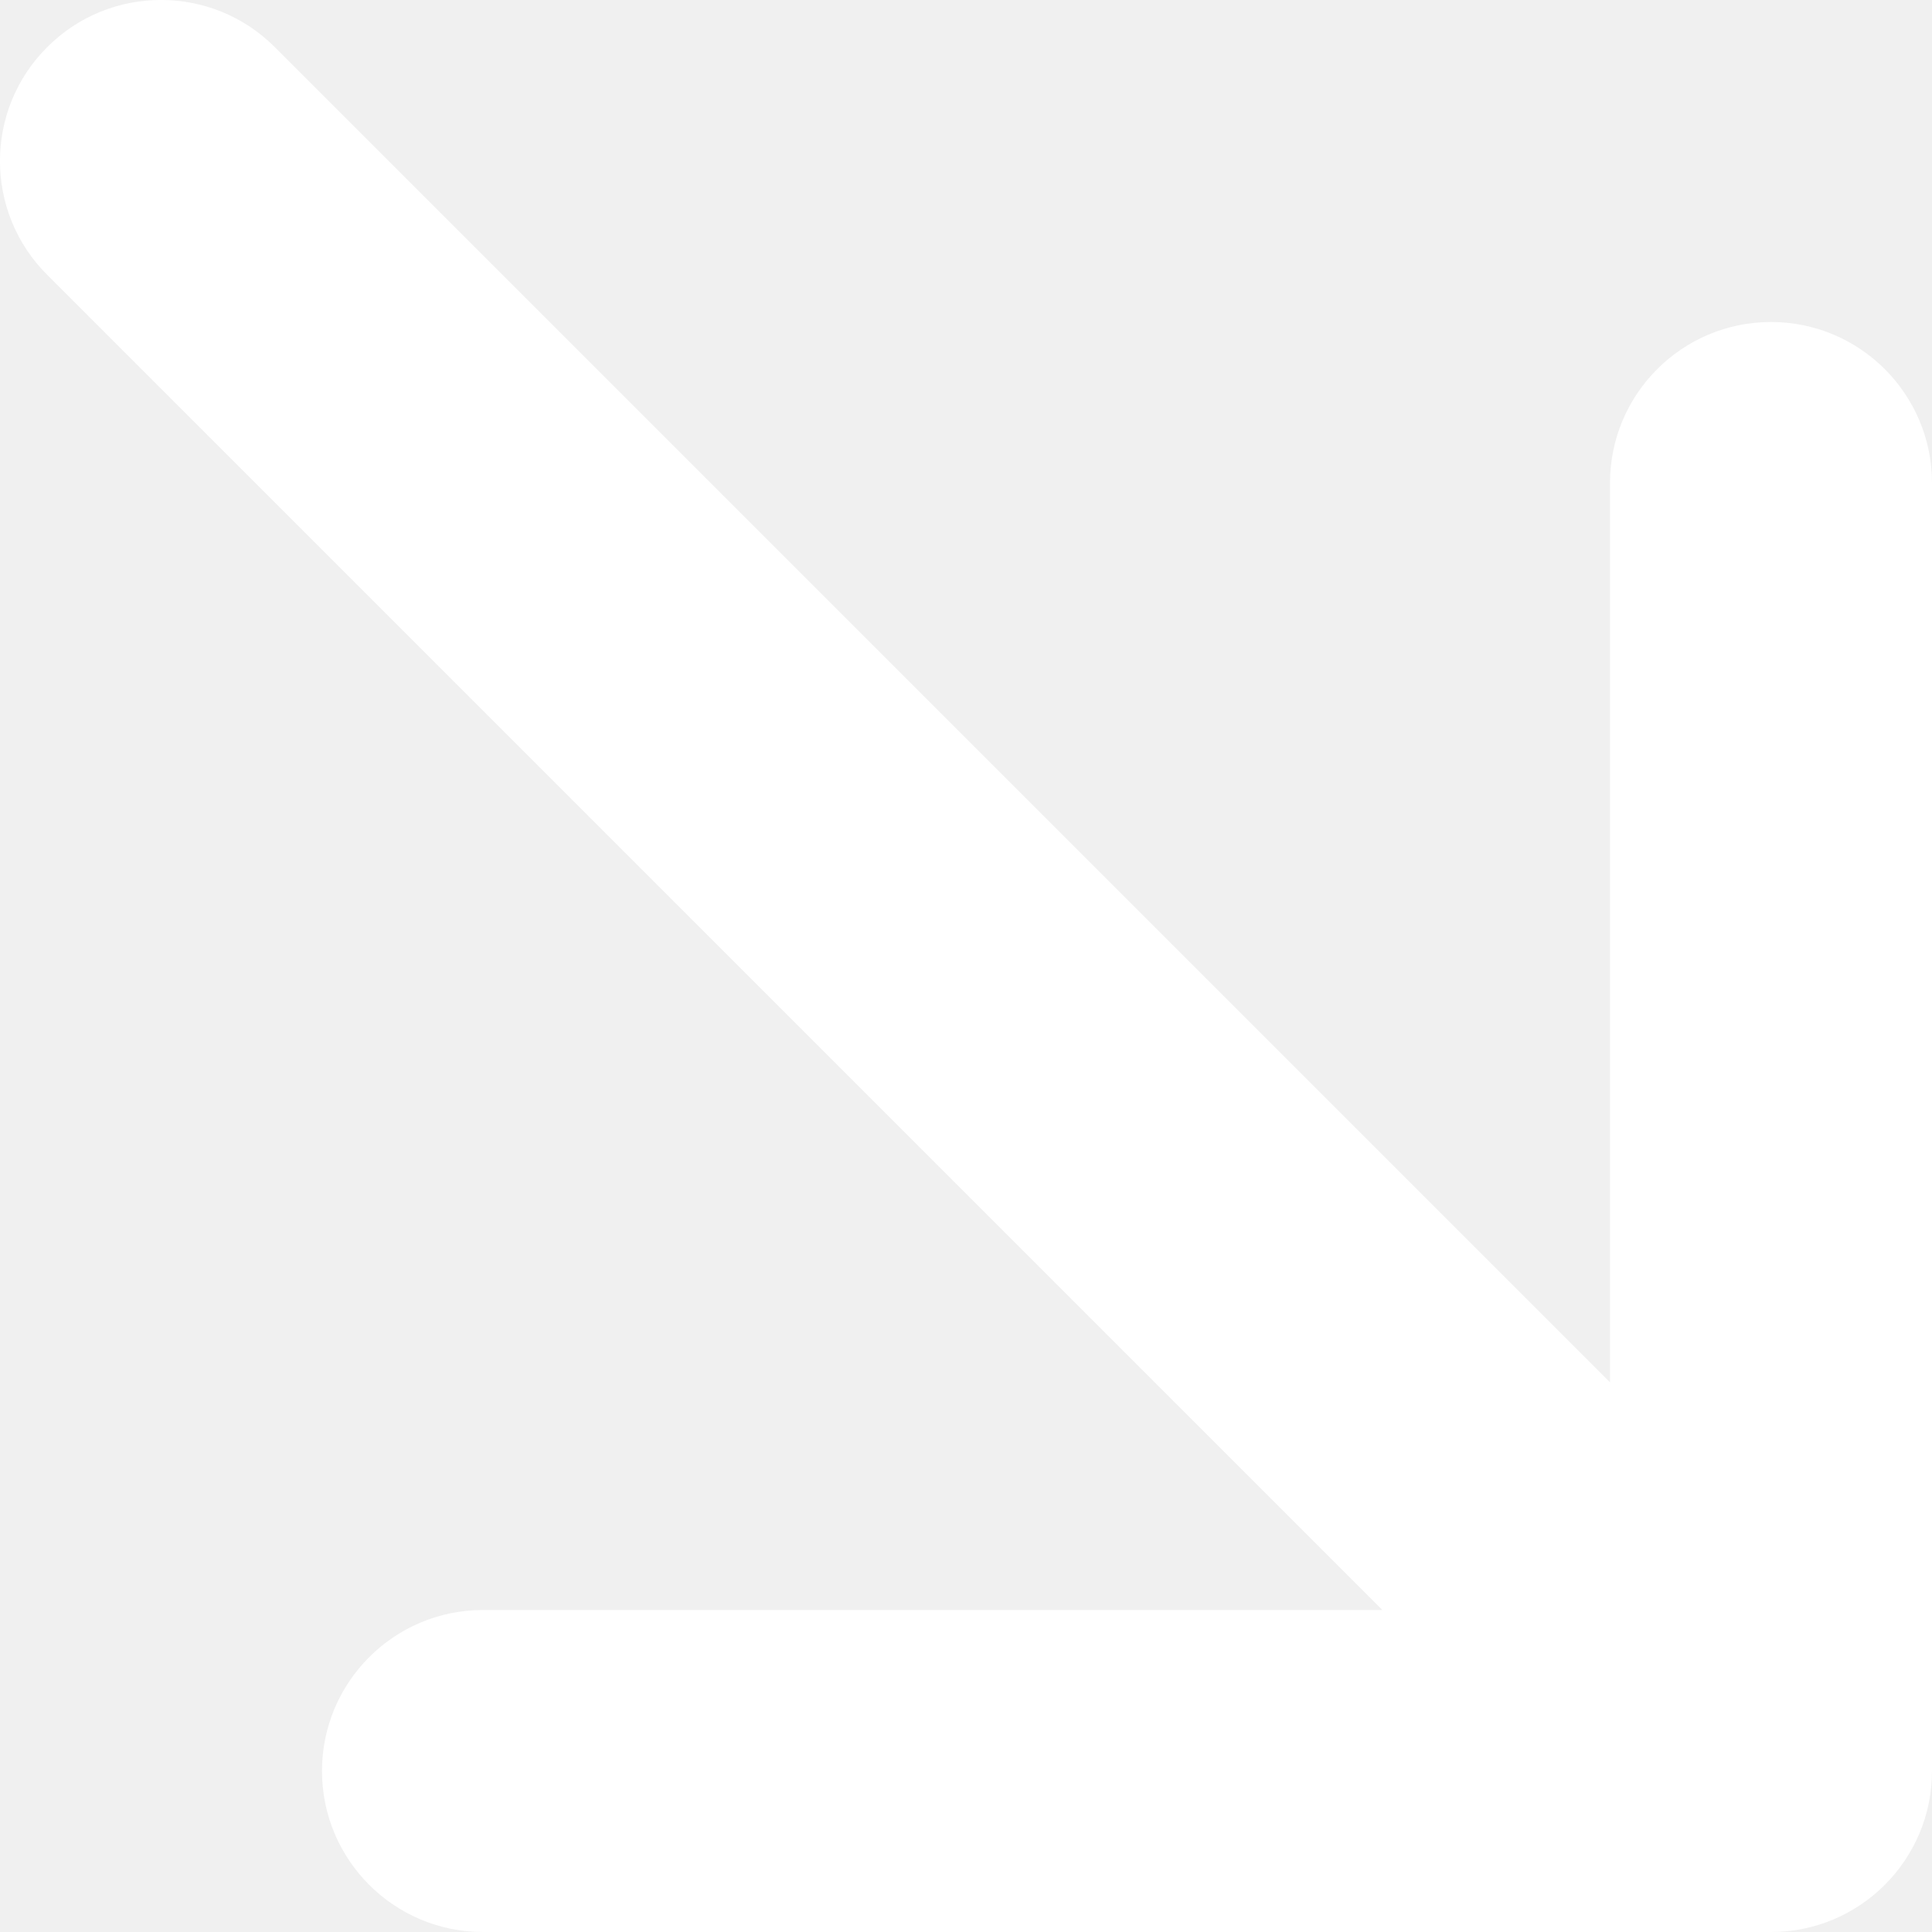
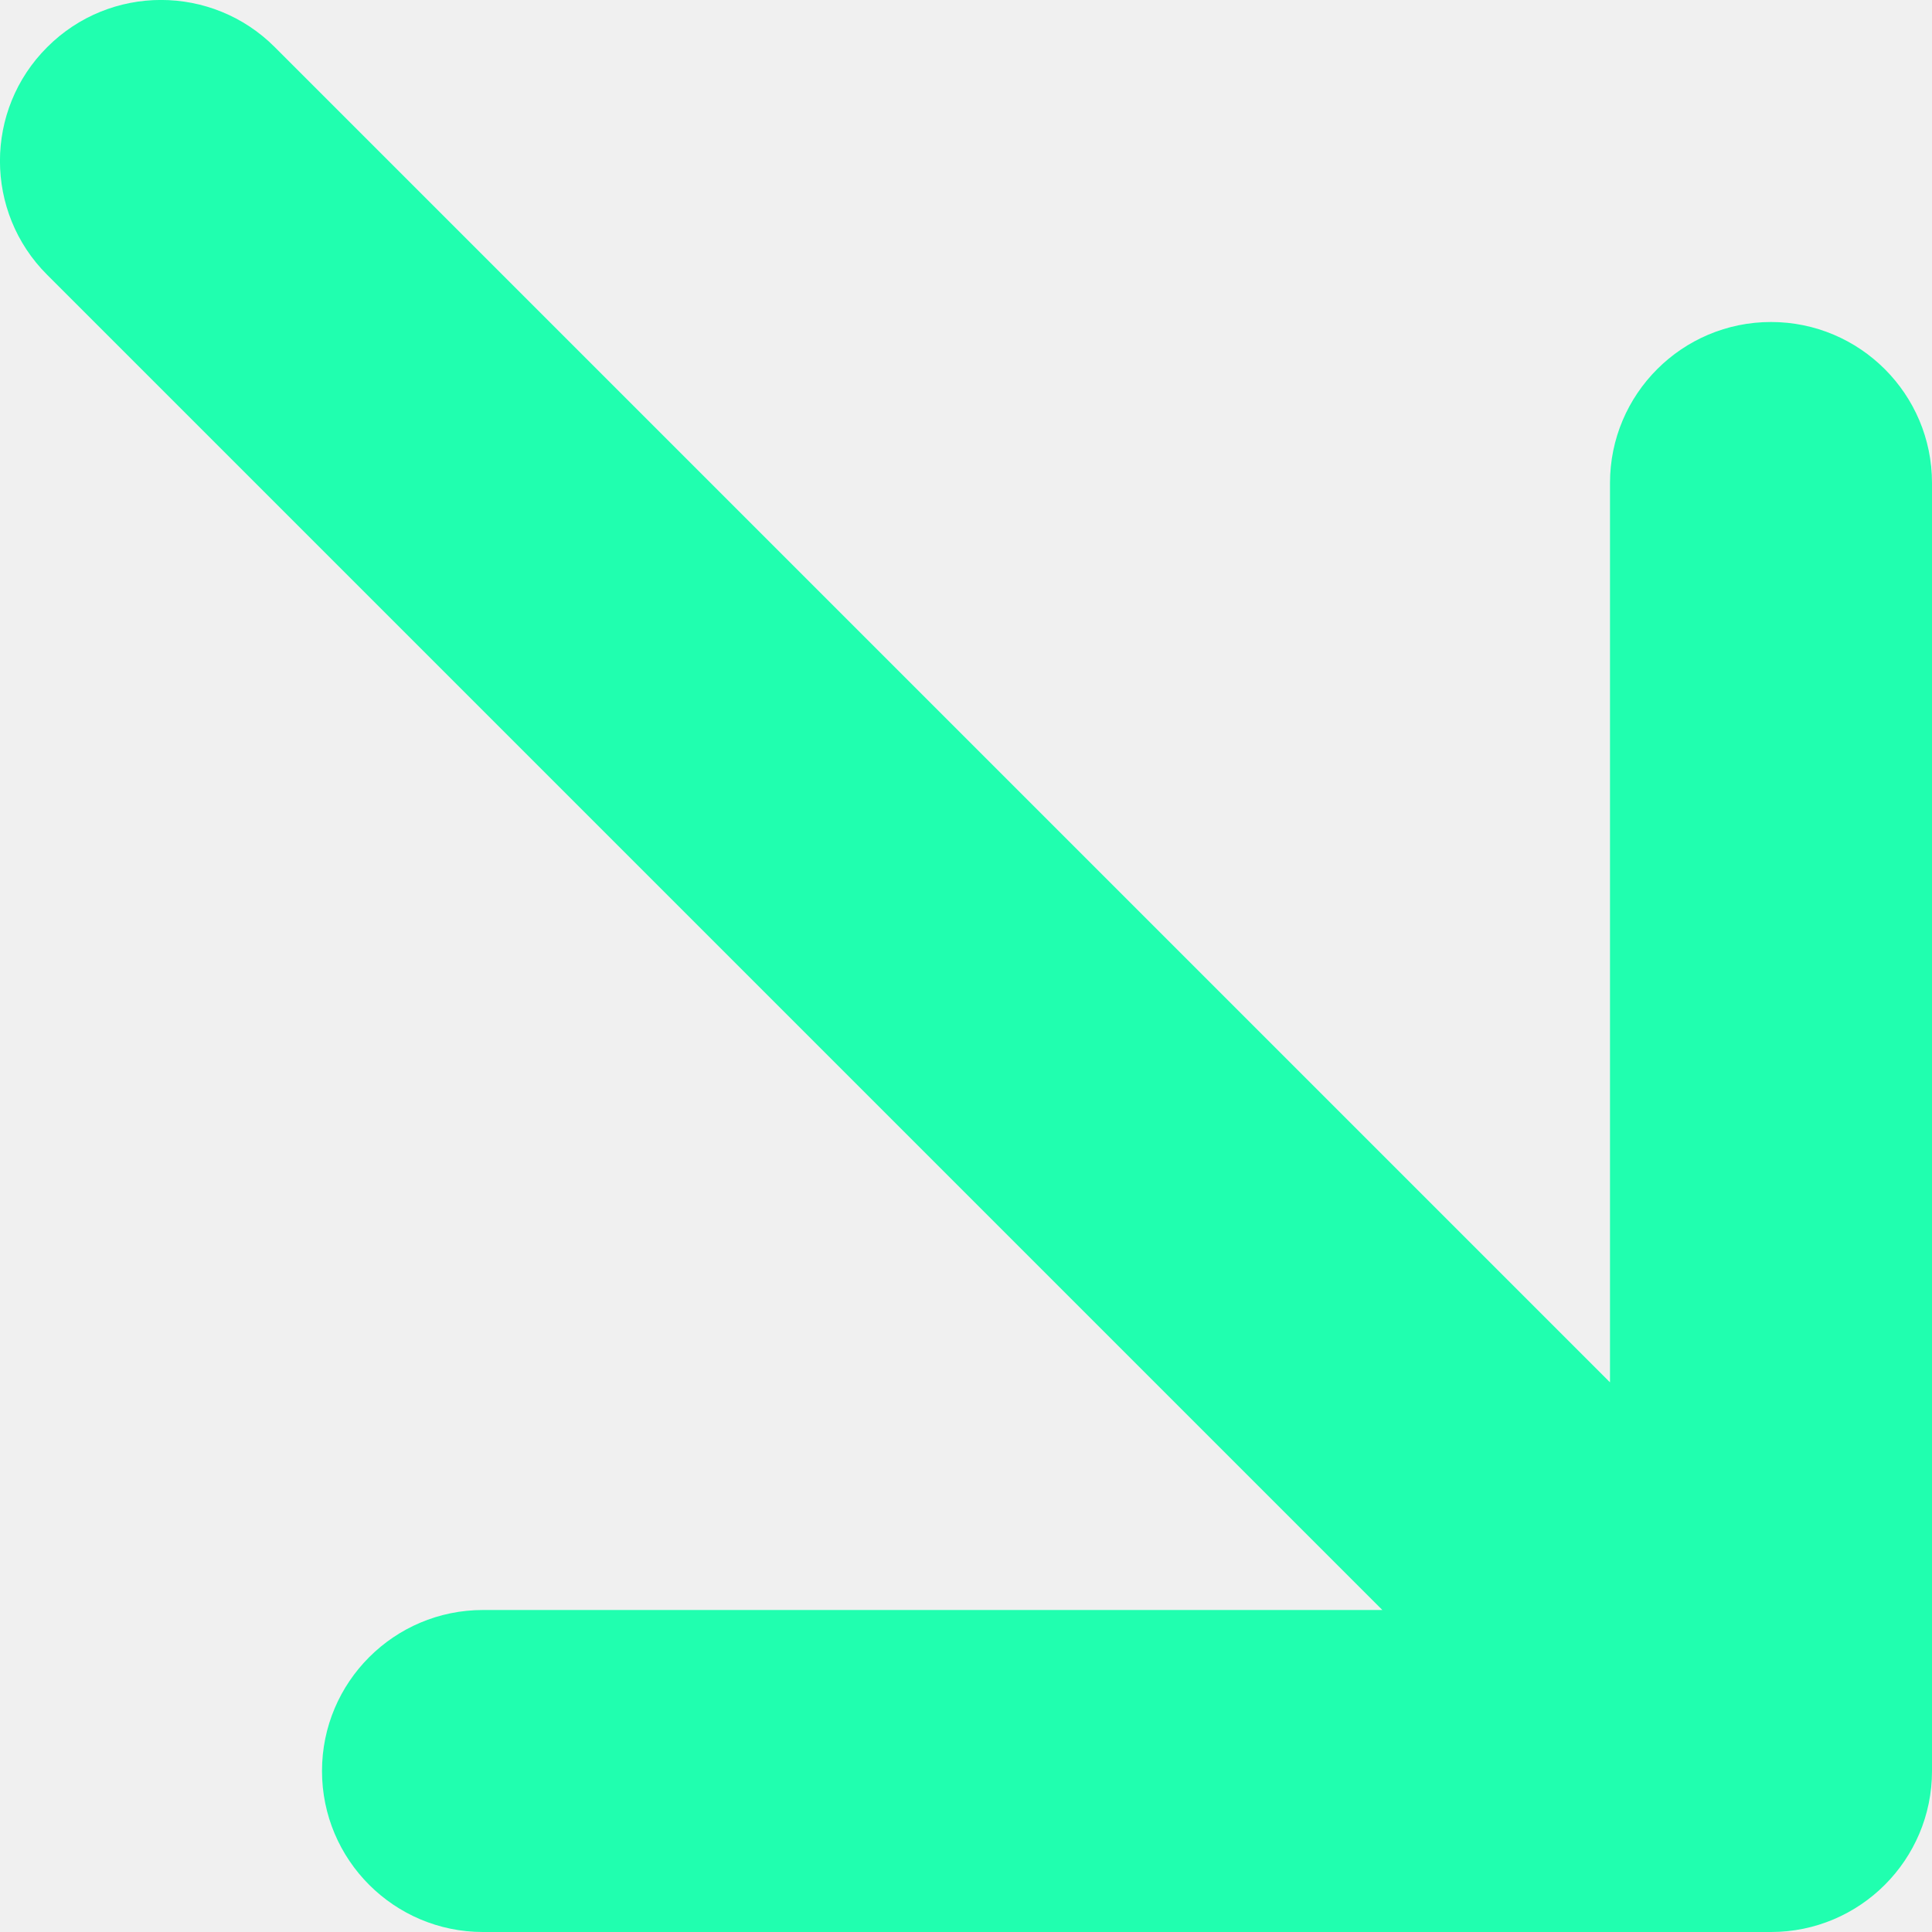
<svg xmlns="http://www.w3.org/2000/svg" width="12" height="12" viewBox="0 0 12 12" fill="none">
-   <path d="M0.293 0.293C0.683 -0.098 1.317 -0.098 1.707 0.293L10 8.586L10 3C10 2.448 10.448 2 11 2C11.552 2 12 2.448 12 3L12 11C12 11.552 11.552 12 11 12H3C2.448 12 2 11.552 2 11C2 10.448 2.448 10 3 10H8.586L0.293 1.707C-0.098 1.317 -0.098 0.683 0.293 0.293Z" fill="white" />
+   <path d="M0.293 0.293C0.683 -0.098 1.317 -0.098 1.707 0.293L10 8.586L10 3C10 2.448 10.448 2 11 2C11.552 2 12 2.448 12 3L12 11C12 11.552 11.552 12 11 12H3C2.448 12 2 11.552 2 11C2 10.448 2.448 10 3 10H8.586L0.293 1.707C-0.098 1.317 -0.098 0.683 0.293 0.293Z" fill="#20FFAF" />
</svg>
